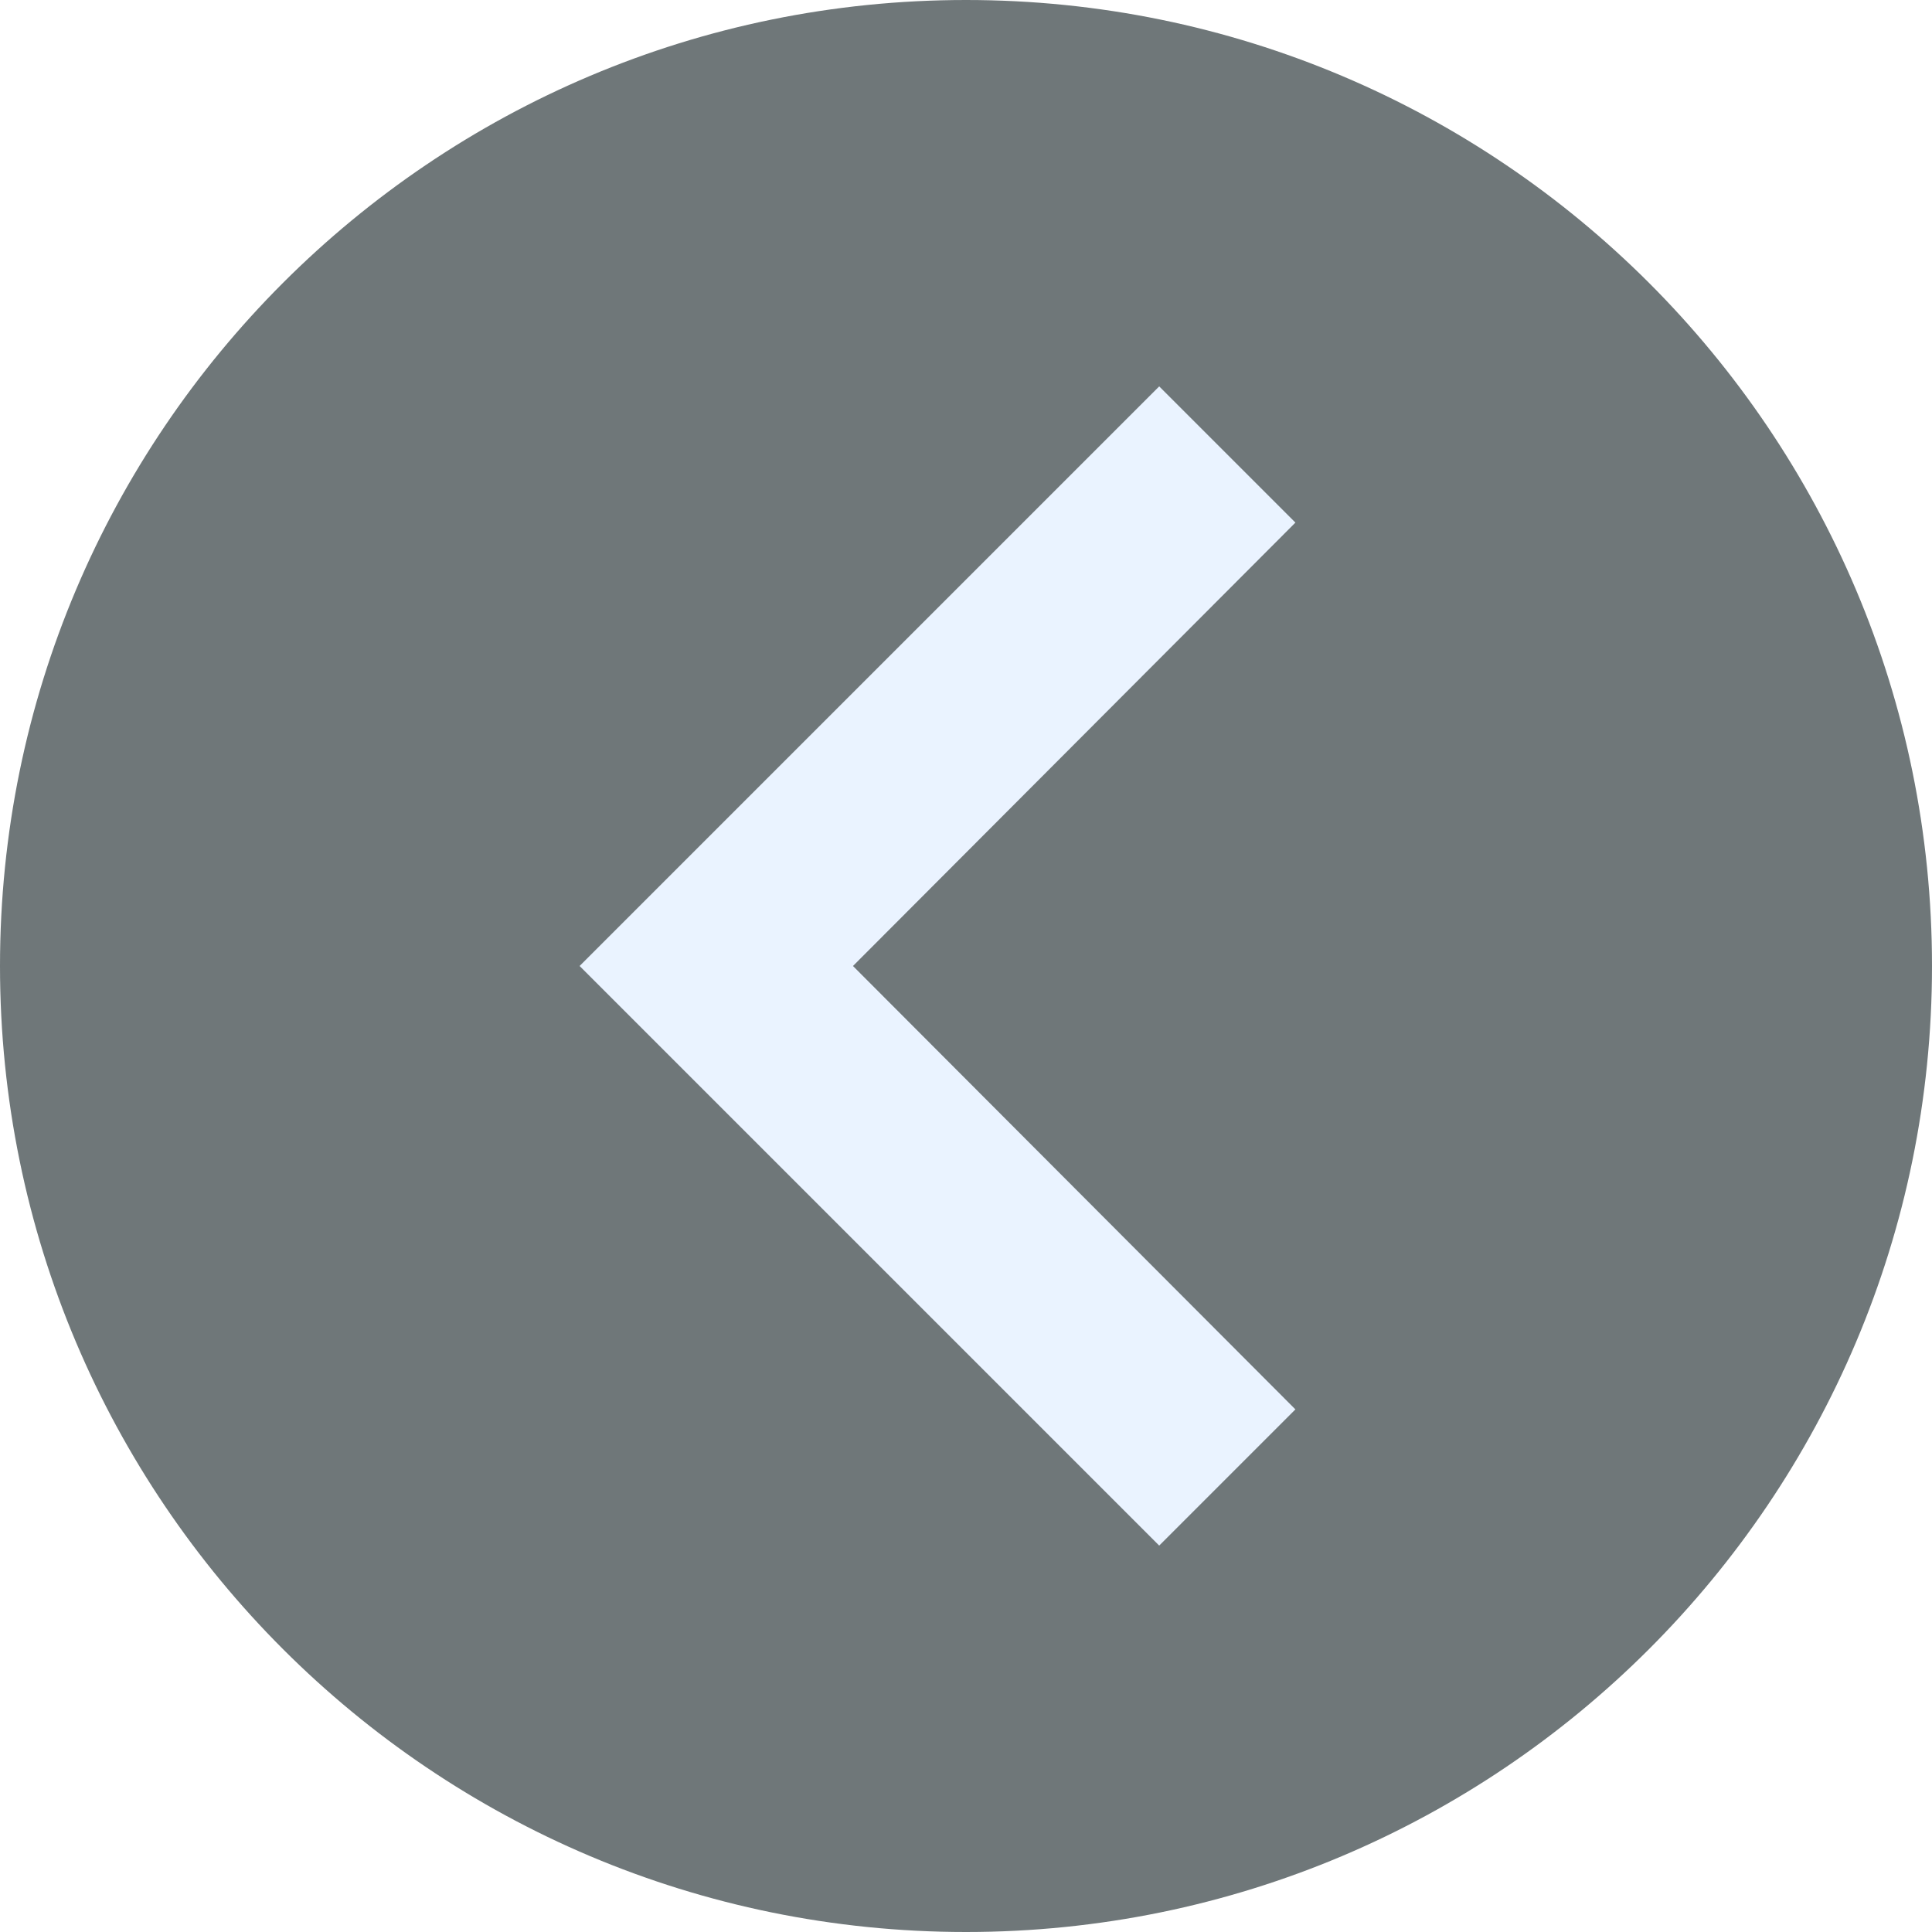
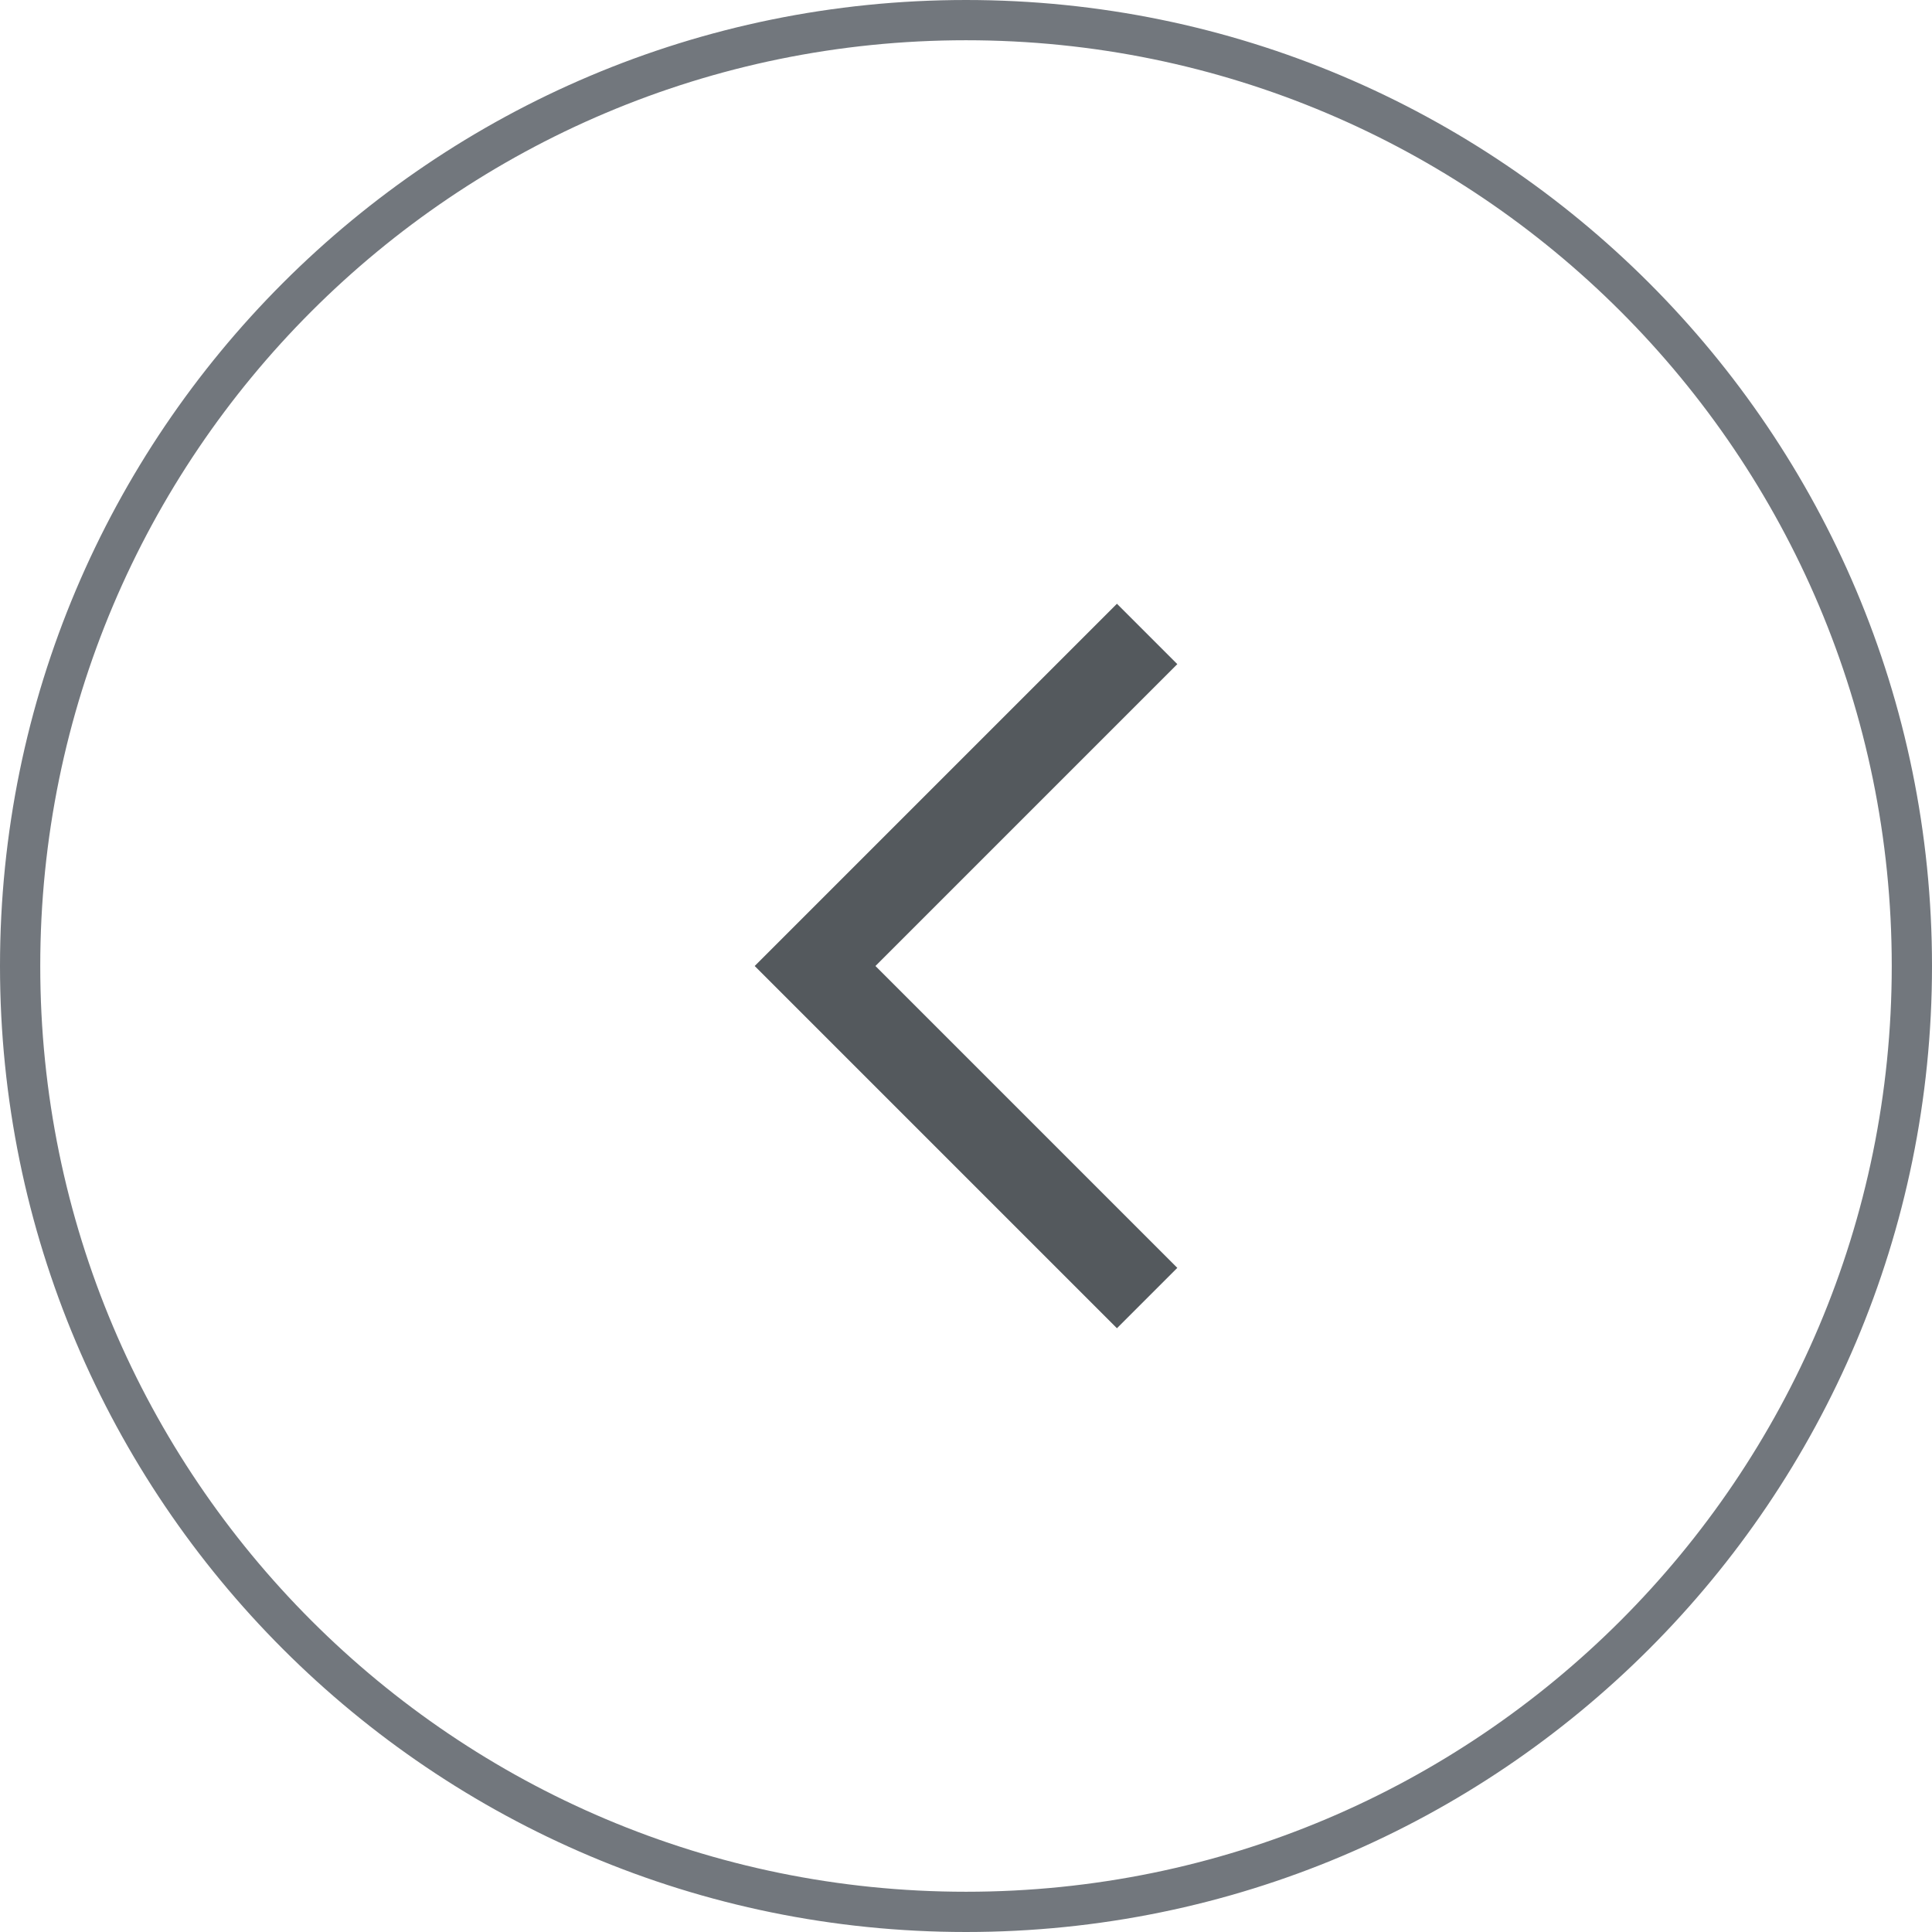
- <svg xmlns="http://www.w3.org/2000/svg" width="20" height="20" fill="none">
-   <path d="M10 20c5.523 0 10-4.477 10-10S15.523 0 10 0 0 4.477 0 10s4.477 10 10 10z" fill="#152124" fill-opacity=".61" />
-   <path d="M12 16l1.41-1.41L8.83 10l4.58-4.59L12 4l-6 6 6 6z" fill="#EAF3FF" />
+ <svg xmlns="http://www.w3.org/2000/svg" width="48" height="48" fill="none" viewBox="0 0 48 48">
+   <path stroke="#72777D" d="M24 47.5C11.021 47.5.5 36.979.5 24S11.021.5 24 .5 47.5 11.021 47.5 24 36.979 47.5 24 47.5Z" />
+   <path fill="#54595D" fill-rule="evenodd" d="m27.75 15-9 9 9 9 1.5-1.5-7.5-7.5 7.5-7.5-1.5-1.5Z" clip-rule="evenodd" />
</svg>
